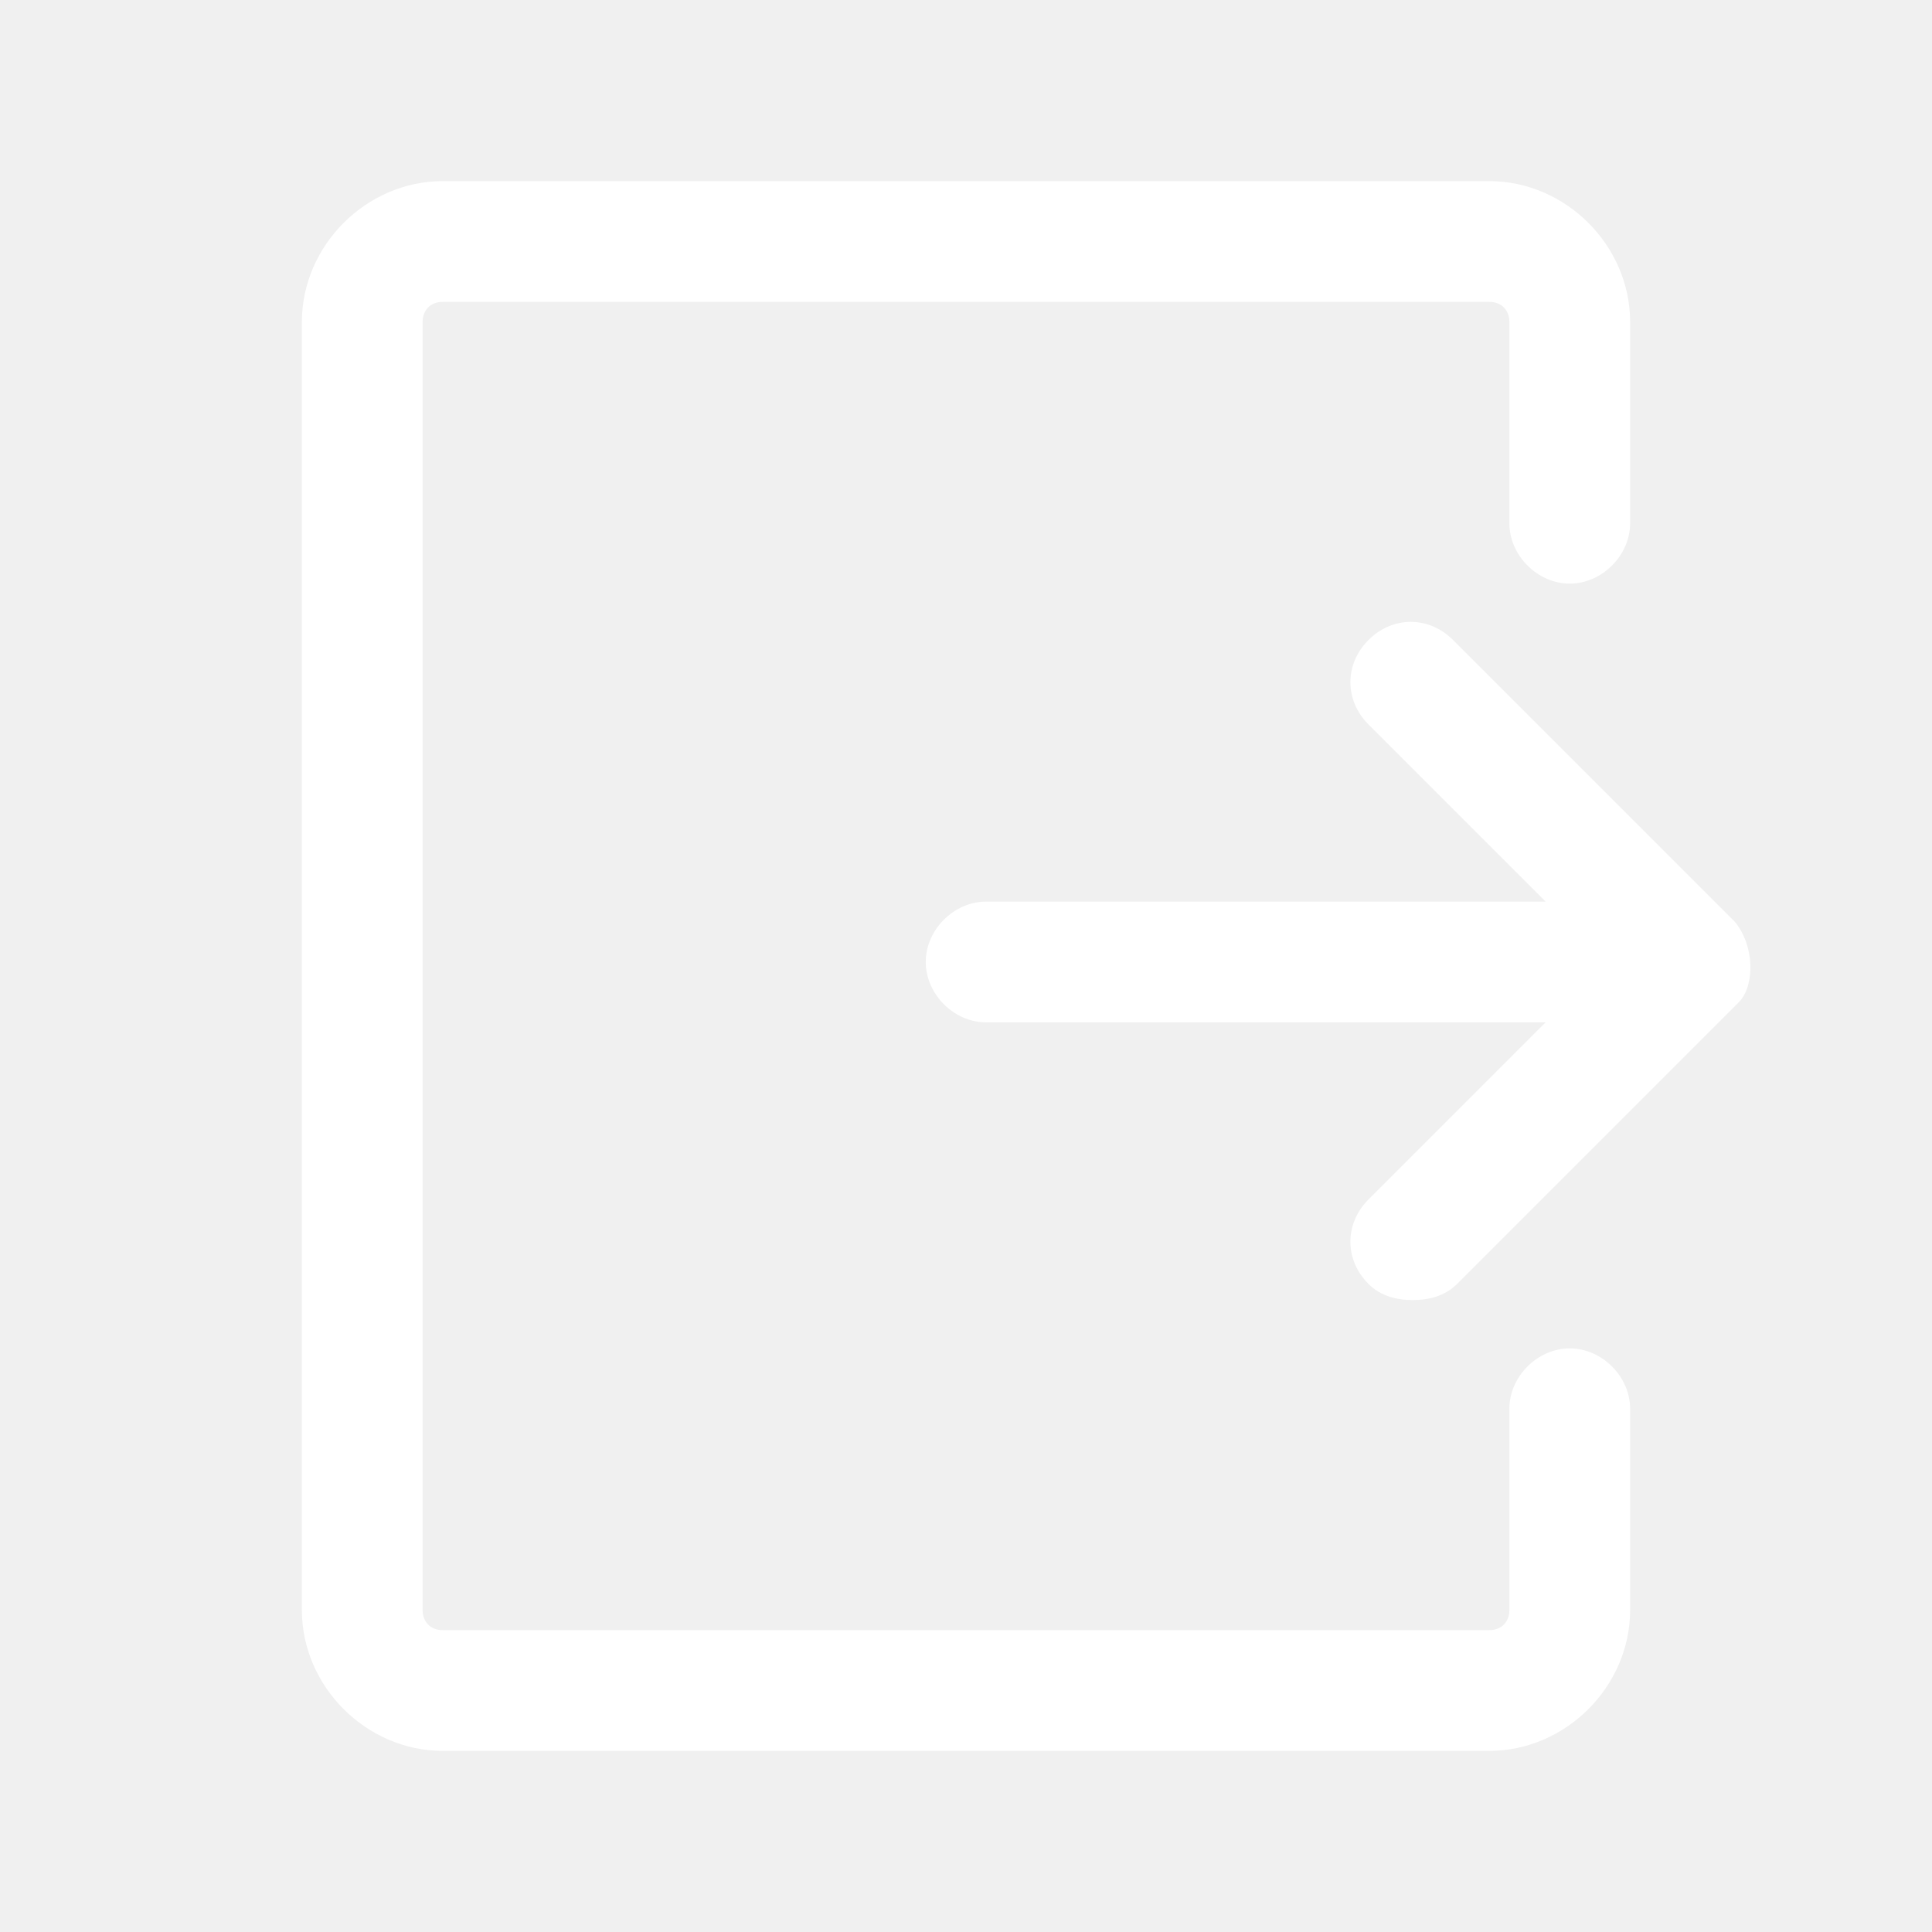
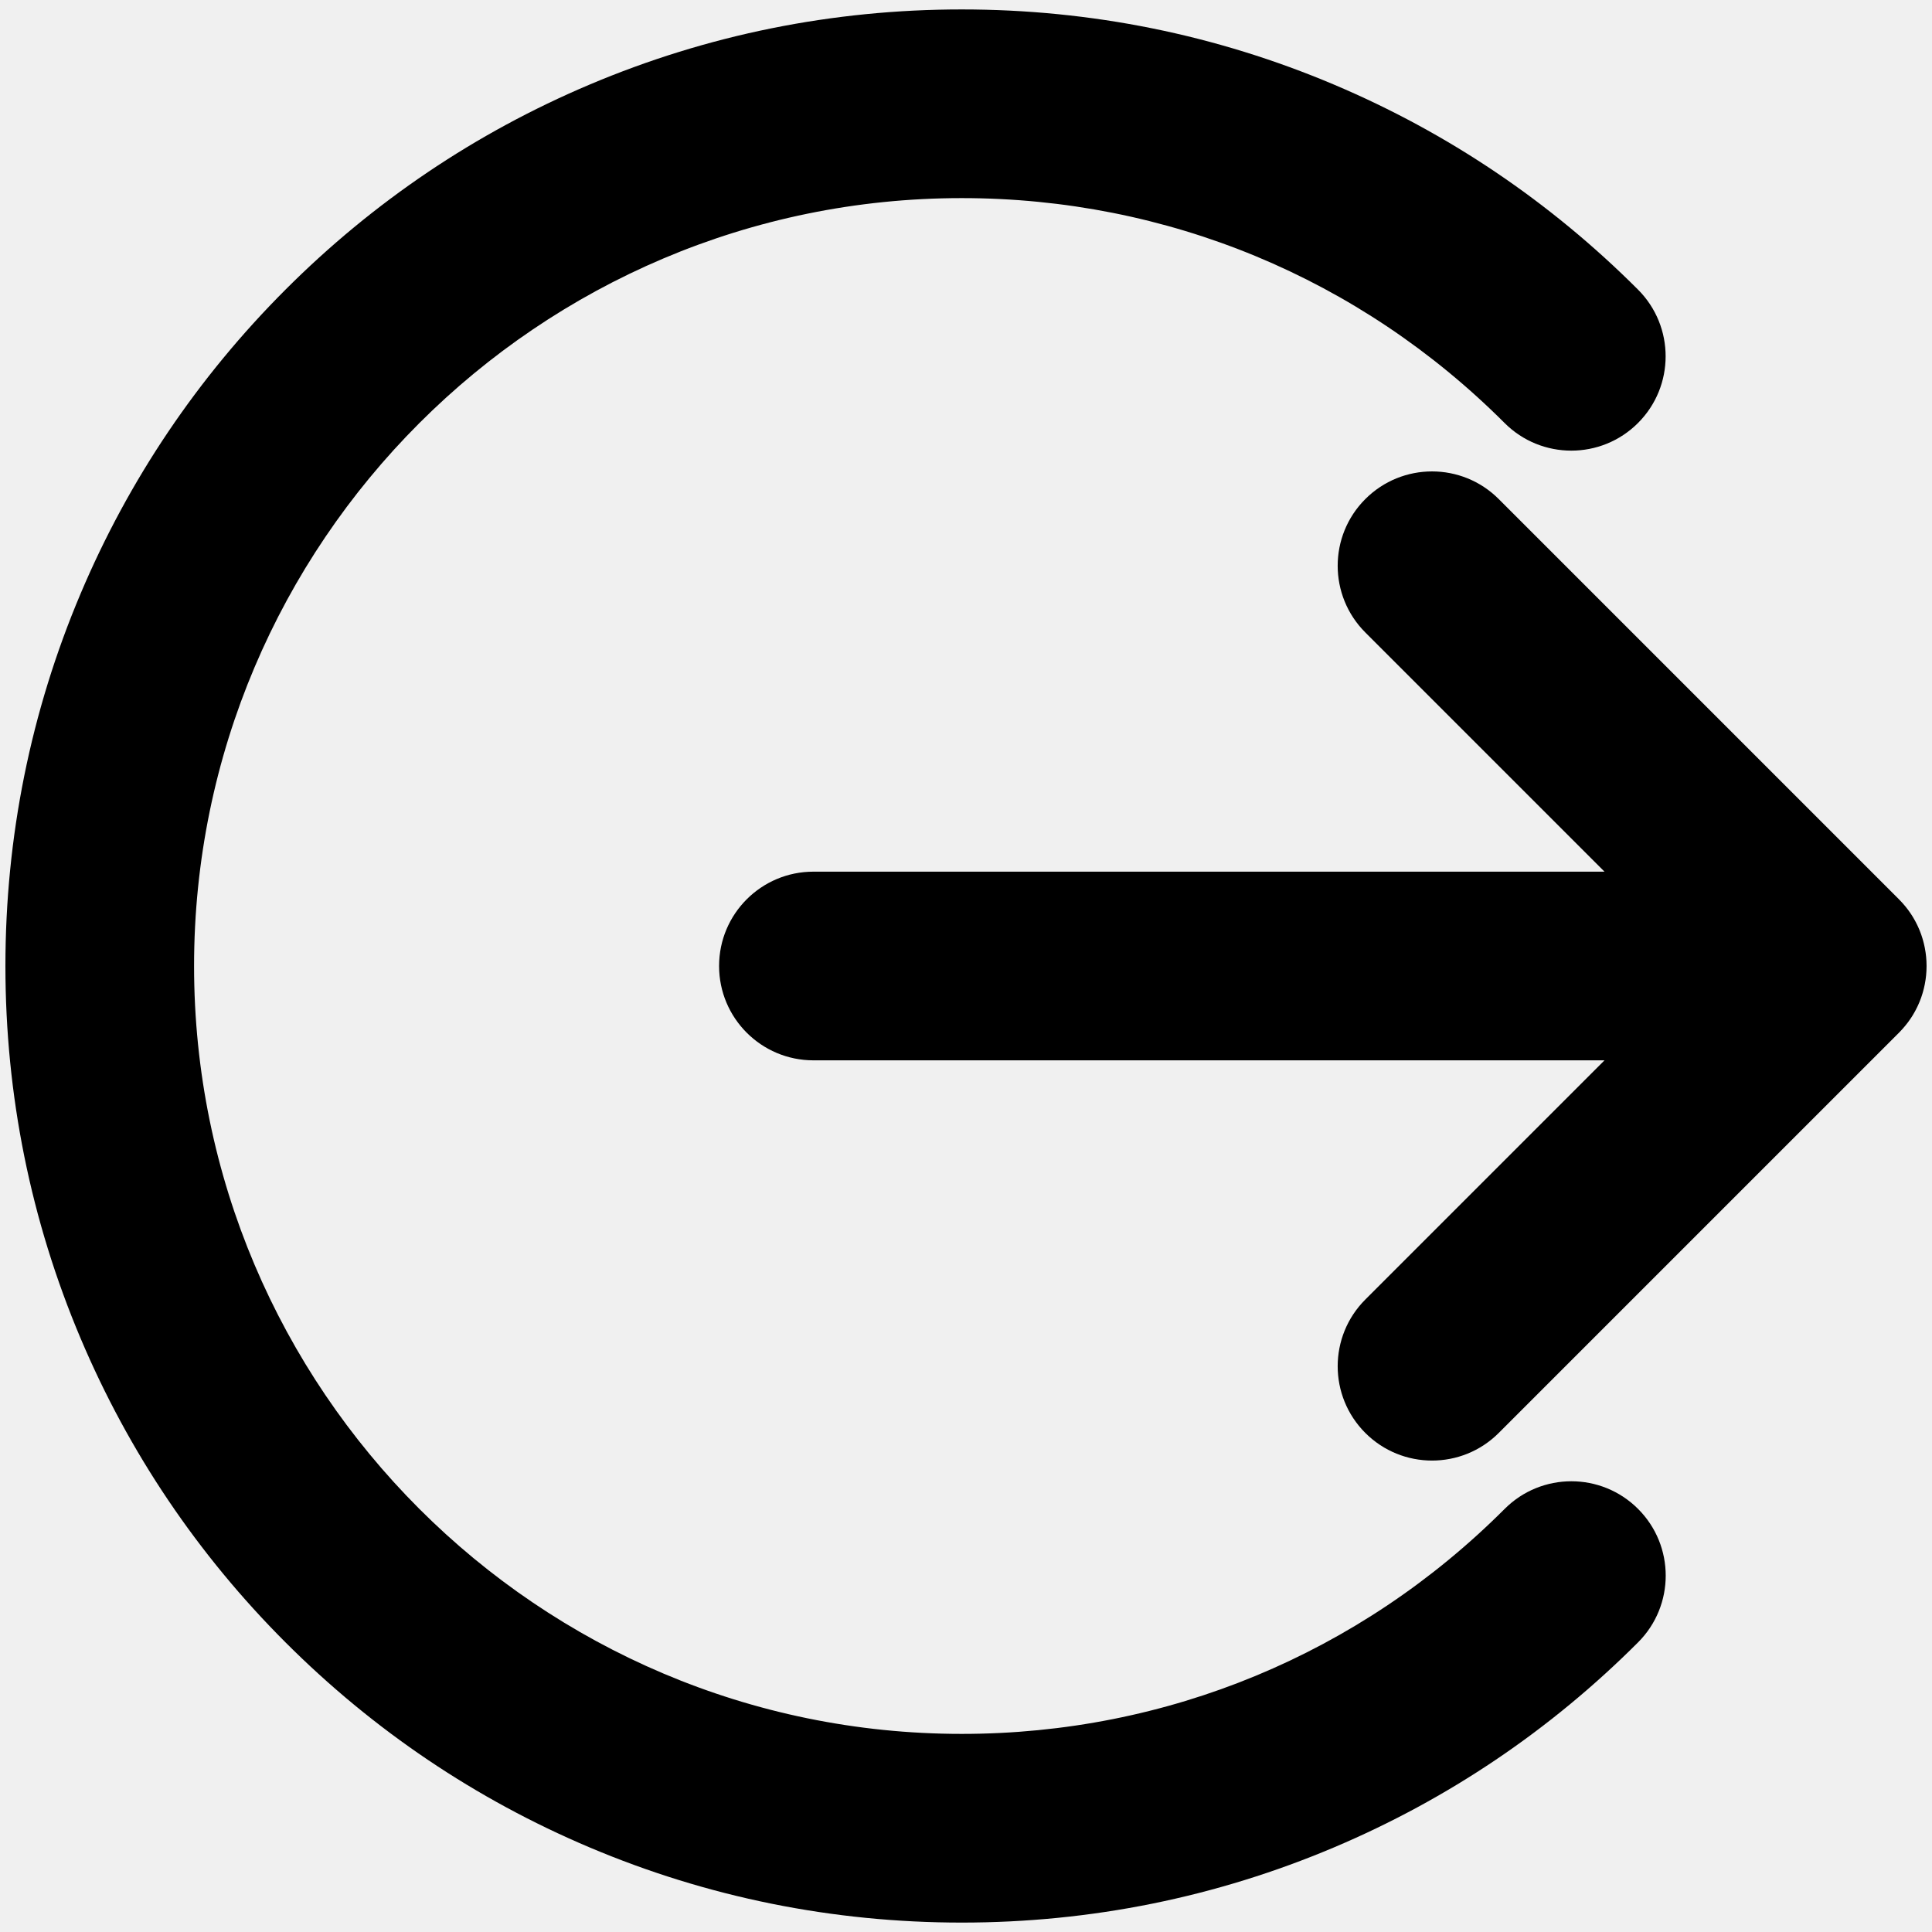
- <svg xmlns="http://www.w3.org/2000/svg" t="1714143444047" class="icon" viewBox="0 0 1024 1024" version="1.1" p-id="1509" width="200" height="200">
-   <path d="M919.467 488.533l-149.333-149.333c-12.8-12.8-32-12.8-44.8 0-12.8 12.8-12.8 32 0 44.8l93.867 93.867H522.667c-17.067 0-32 14.933-32 32s14.933 32 32 32h296.533L725.333 635.733c-12.8 12.8-12.8 32 0 44.8 6.4 6.4 14.933 8.533 23.467 8.533s17.067-2.133 23.467-8.533l149.333-149.333c8.533-8.533 8.533-29.867-2.133-42.667z" fill="#ffffff" p-id="1510" />
-   <path d="M832 714.667c-17.067 0-32 14.933-32 32v106.667c0 6.4-4.267 10.667-10.667 10.667H234.667c-6.4 0-10.667-4.267-10.667-10.667V170.667c0-6.4 4.267-10.667 10.667-10.667h554.667c6.4 0 10.667 4.267 10.667 10.667v106.667c0 17.067 14.933 32 32 32s32-14.933 32-32V170.667c0-40.533-34.133-74.667-74.667-74.667H234.667C194.133 96 160 130.133 160 170.667v682.667c0 40.533 34.133 74.667 74.667 74.667h554.667c40.533 0 74.667-34.133 74.667-74.667v-106.667c0-17.067-14.933-32-32-32z" fill="#ffffff" p-id="1511" />
+ <svg xmlns="http://www.w3.org/2000/svg" t="1714475516316" class="icon" viewBox="0 0 1024 1024" version="1.1" p-id="1034" width="200" height="200">
+   <path d="M797.5 799.75C720.65 876.65 618.45 919 509.75 919c-224.36 0-406.89-182.58-406.89-407s182.53-407 406.89-407c108.68 0 210.86 42.33 287.71 119.2 19.52 19.53 51.18 19.53 70.71 0.01 19.53-19.52 19.53-51.18 0.01-70.71-46.54-46.55-100.74-83.1-161.1-108.64C644.55 18.41 578.16 5 509.75 5c-68.41 0-134.8 13.41-197.32 39.86-60.37 25.54-114.57 62.09-161.1 108.64S68.26 254.26 42.72 314.64C16.27 377.18 2.87 443.58 2.87 512c0 68.42 13.41 134.82 39.85 197.36 25.53 60.38 62.07 114.59 108.61 161.14 46.54 46.55 100.74 83.1 161.1 108.64 62.52 26.45 128.91 39.87 197.32 39.87 68.42 0 134.82-13.42 197.36-39.88 60.38-25.55 114.58-62.11 161.12-108.67 19.52-19.53 19.51-51.19-0.02-70.71-19.53-19.53-51.19-19.53-70.71 0z" p-id="1035" />
+   <path d="M1008.19 545.56c0.27-0.3 0.53-0.61 0.79-0.91 0.27-0.31 0.54-0.62 0.8-0.93 0.32-0.39 0.62-0.79 0.93-1.18 0.19-0.24 0.38-0.48 0.57-0.73 0.32-0.43 0.63-0.88 0.94-1.32 0.15-0.22 0.31-0.44 0.46-0.66 0.31-0.46 0.6-0.92 0.89-1.38 0.14-0.23 0.29-0.45 0.42-0.68 0.27-0.46 0.54-0.92 0.79-1.38 0.14-0.25 0.29-0.5 0.42-0.76 0.23-0.44 0.46-0.88 0.68-1.32 0.15-0.29 0.3-0.59 0.44-0.89 0.19-0.41 0.37-0.81 0.55-1.22 0.15-0.35 0.31-0.7 0.46-1.05 0.15-0.36 0.29-0.73 0.43-1.1 0.16-0.4 0.31-0.81 0.46-1.22 0.12-0.32 0.22-0.65 0.33-0.98 0.15-0.46 0.3-0.91 0.44-1.38 0.09-0.29 0.17-0.58 0.25-0.87 0.14-0.5 0.28-0.99 0.4-1.5 0.07-0.27 0.13-0.55 0.19-0.82 0.12-0.52 0.24-1.04 0.34-1.56 0.06-0.28 0.1-0.57 0.15-0.85 0.09-0.51 0.18-1.03 0.26-1.54 0.05-0.33 0.08-0.66 0.13-0.99 0.06-0.47 0.12-0.95 0.17-1.42 0.04-0.44 0.07-0.89 0.1-1.33 0.03-0.37 0.06-0.73 0.08-1.11 0.08-1.65 0.08-3.31 0-4.96-0.02-0.37-0.05-0.74-0.08-1.11-0.03-0.44-0.06-0.89-0.1-1.33-0.05-0.48-0.11-0.95-0.17-1.42-0.04-0.33-0.08-0.66-0.13-0.99-0.08-0.52-0.17-1.03-0.26-1.54l-0.15-0.85c-0.1-0.52-0.22-1.04-0.34-1.56-0.06-0.27-0.12-0.55-0.19-0.82-0.12-0.5-0.26-1-0.4-1.5-0.08-0.29-0.16-0.58-0.25-0.87-0.14-0.46-0.29-0.92-0.44-1.38-0.11-0.33-0.21-0.65-0.33-0.98-0.15-0.41-0.3-0.81-0.46-1.22-0.14-0.37-0.28-0.74-0.43-1.1-0.15-0.35-0.3-0.7-0.46-1.05-0.18-0.41-0.36-0.82-0.55-1.22-0.14-0.3-0.29-0.59-0.44-0.89-0.22-0.44-0.44-0.89-0.68-1.32-0.14-0.25-0.28-0.5-0.42-0.76-0.26-0.46-0.52-0.92-0.79-1.38-0.14-0.23-0.28-0.45-0.42-0.68-0.29-0.46-0.58-0.93-0.89-1.38-0.15-0.22-0.31-0.44-0.46-0.66-0.31-0.44-0.61-0.88-0.94-1.32-0.18-0.25-0.38-0.49-0.57-0.73-0.31-0.4-0.61-0.79-0.93-1.18-0.26-0.32-0.53-0.62-0.8-0.93-0.26-0.31-0.52-0.61-0.79-0.91-0.53-0.58-1.07-1.15-1.62-1.7-0.03-0.03-0.05-0.06-0.08-0.09L794.36 264.51c-19.53-19.53-51.18-19.53-70.71 0-19.53 19.53-19.53 51.18 0 70.71L850.42 462H431.13c-27.61 0-50 22.39-50 50s22.39 50 50 50h419.29L723.65 688.78c-19.53 19.53-19.53 51.18 0 70.71 9.76 9.76 22.56 14.64 35.36 14.64s25.59-4.88 35.36-14.64l212.13-212.13c0.03-0.03 0.05-0.06 0.08-0.09 0.55-0.56 1.09-1.12 1.61-1.71z" p-id="1036" />
</svg>
